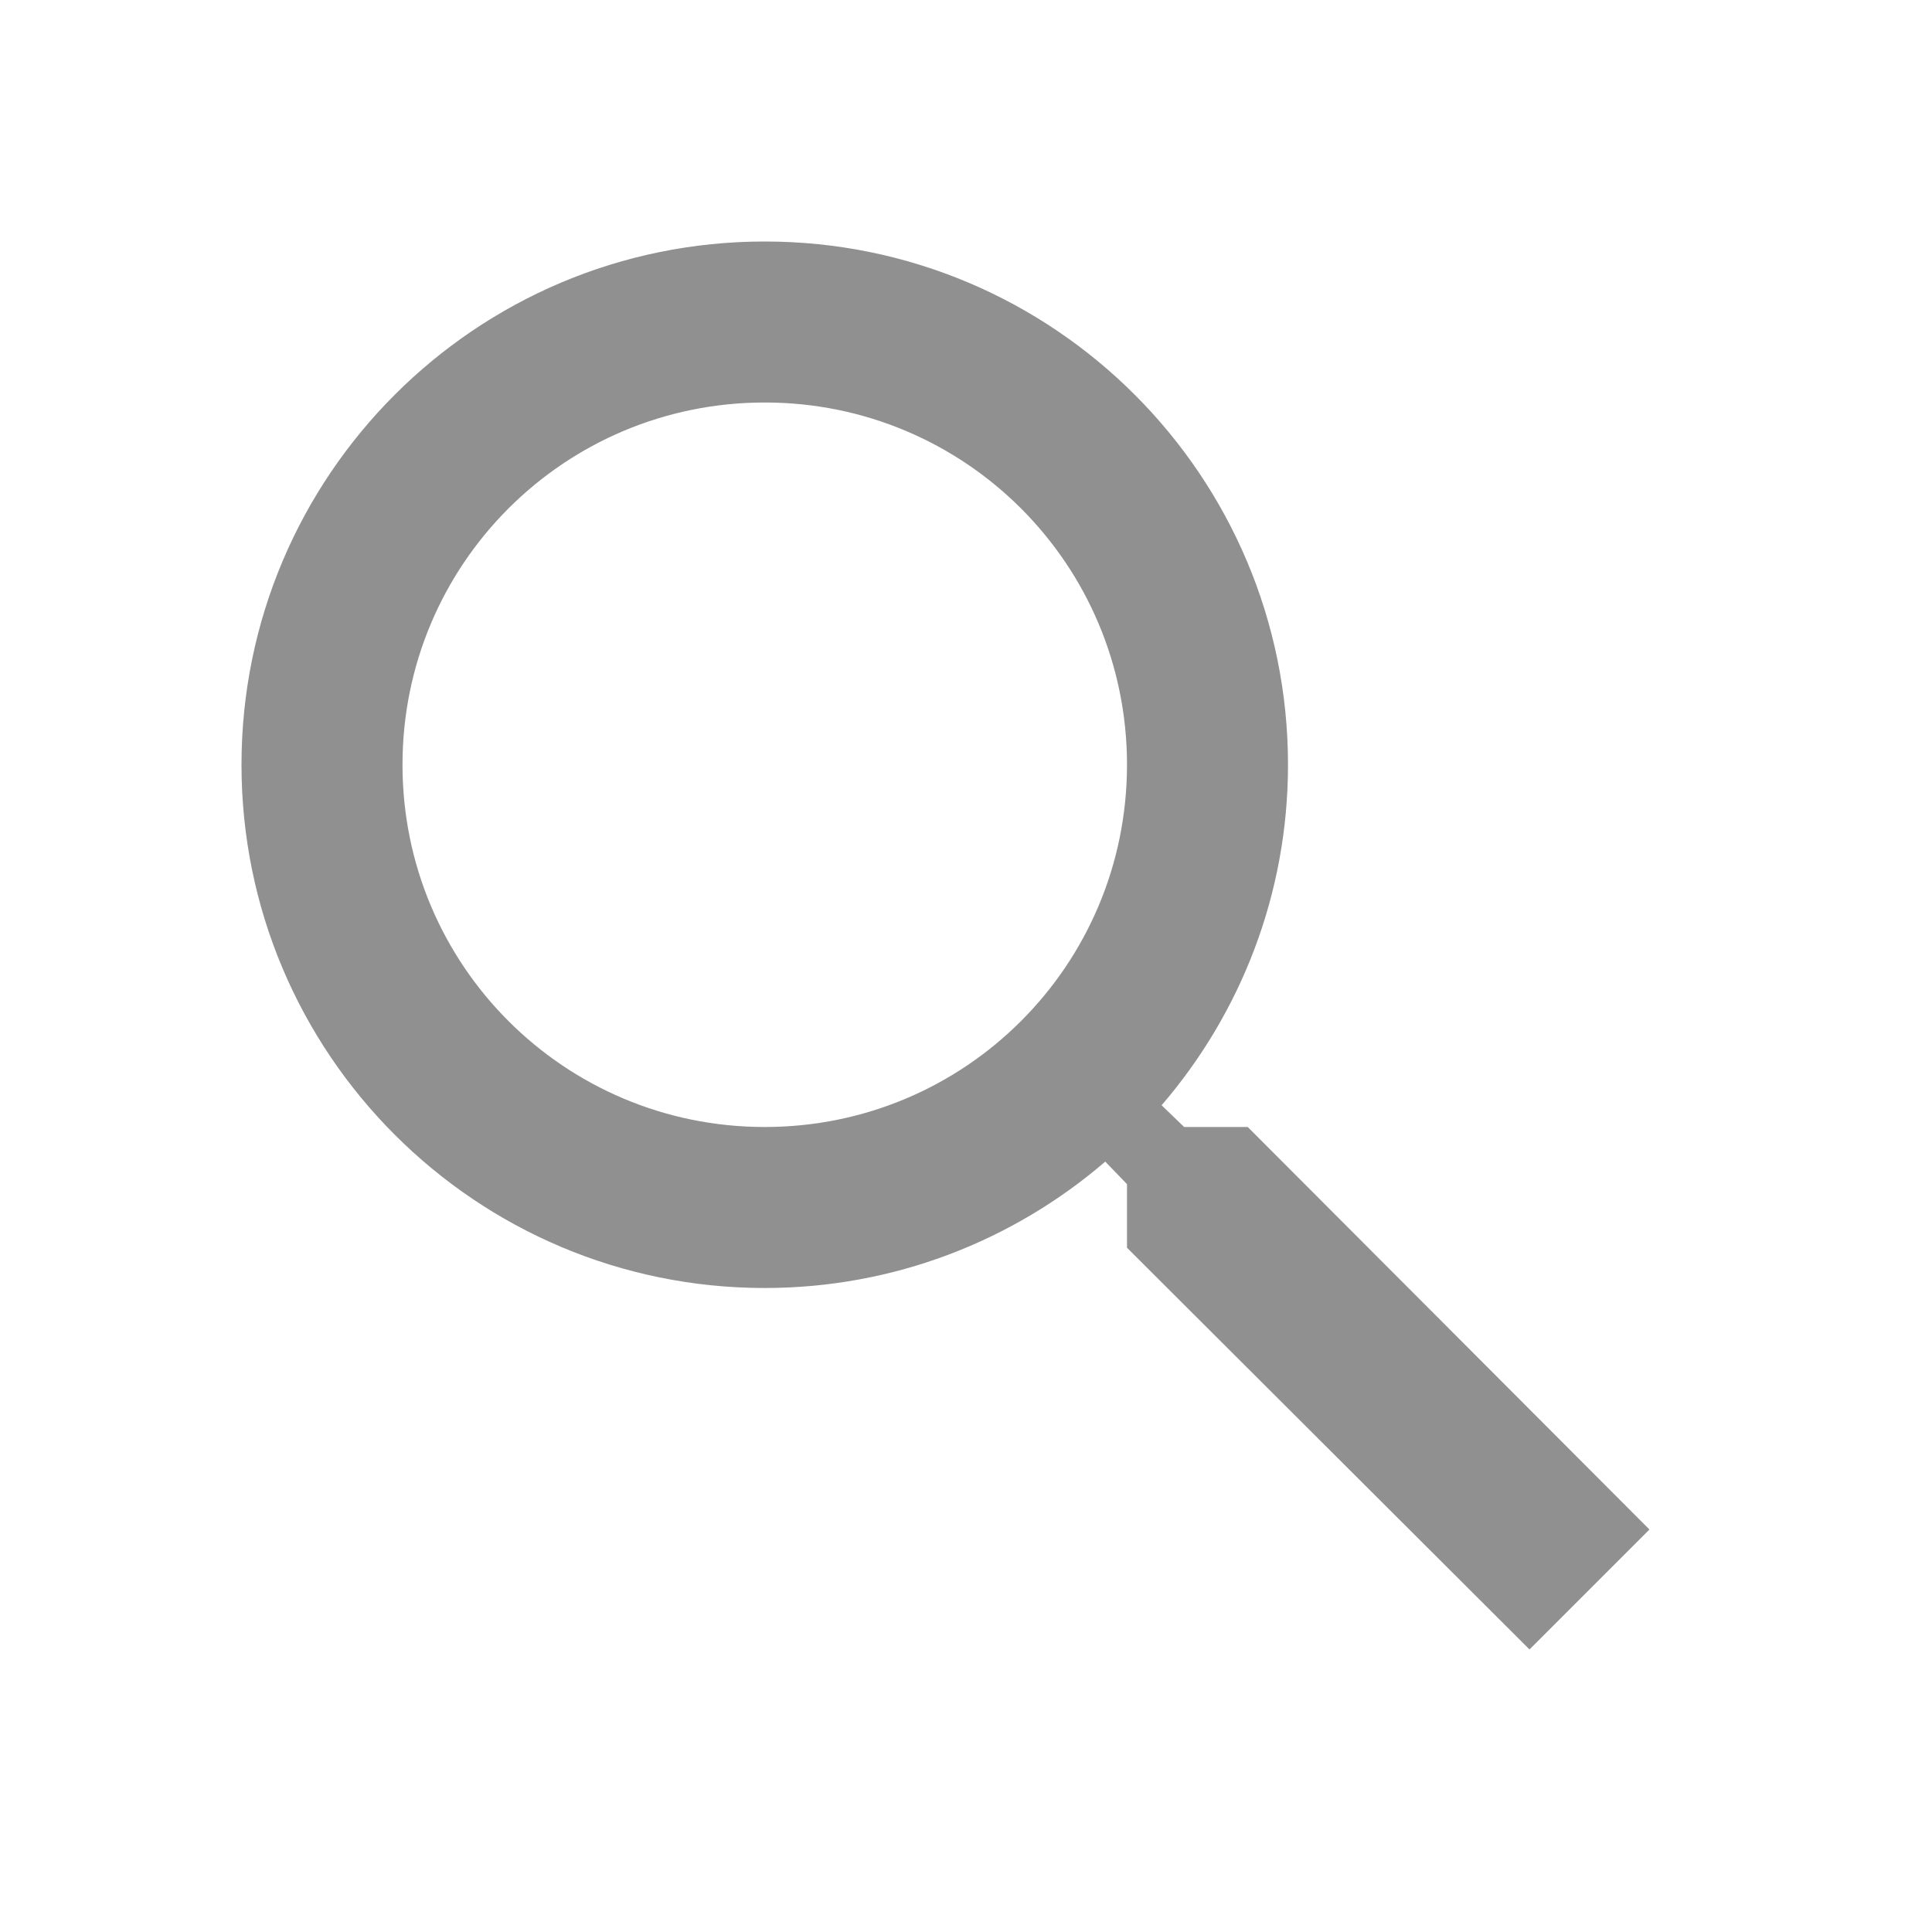
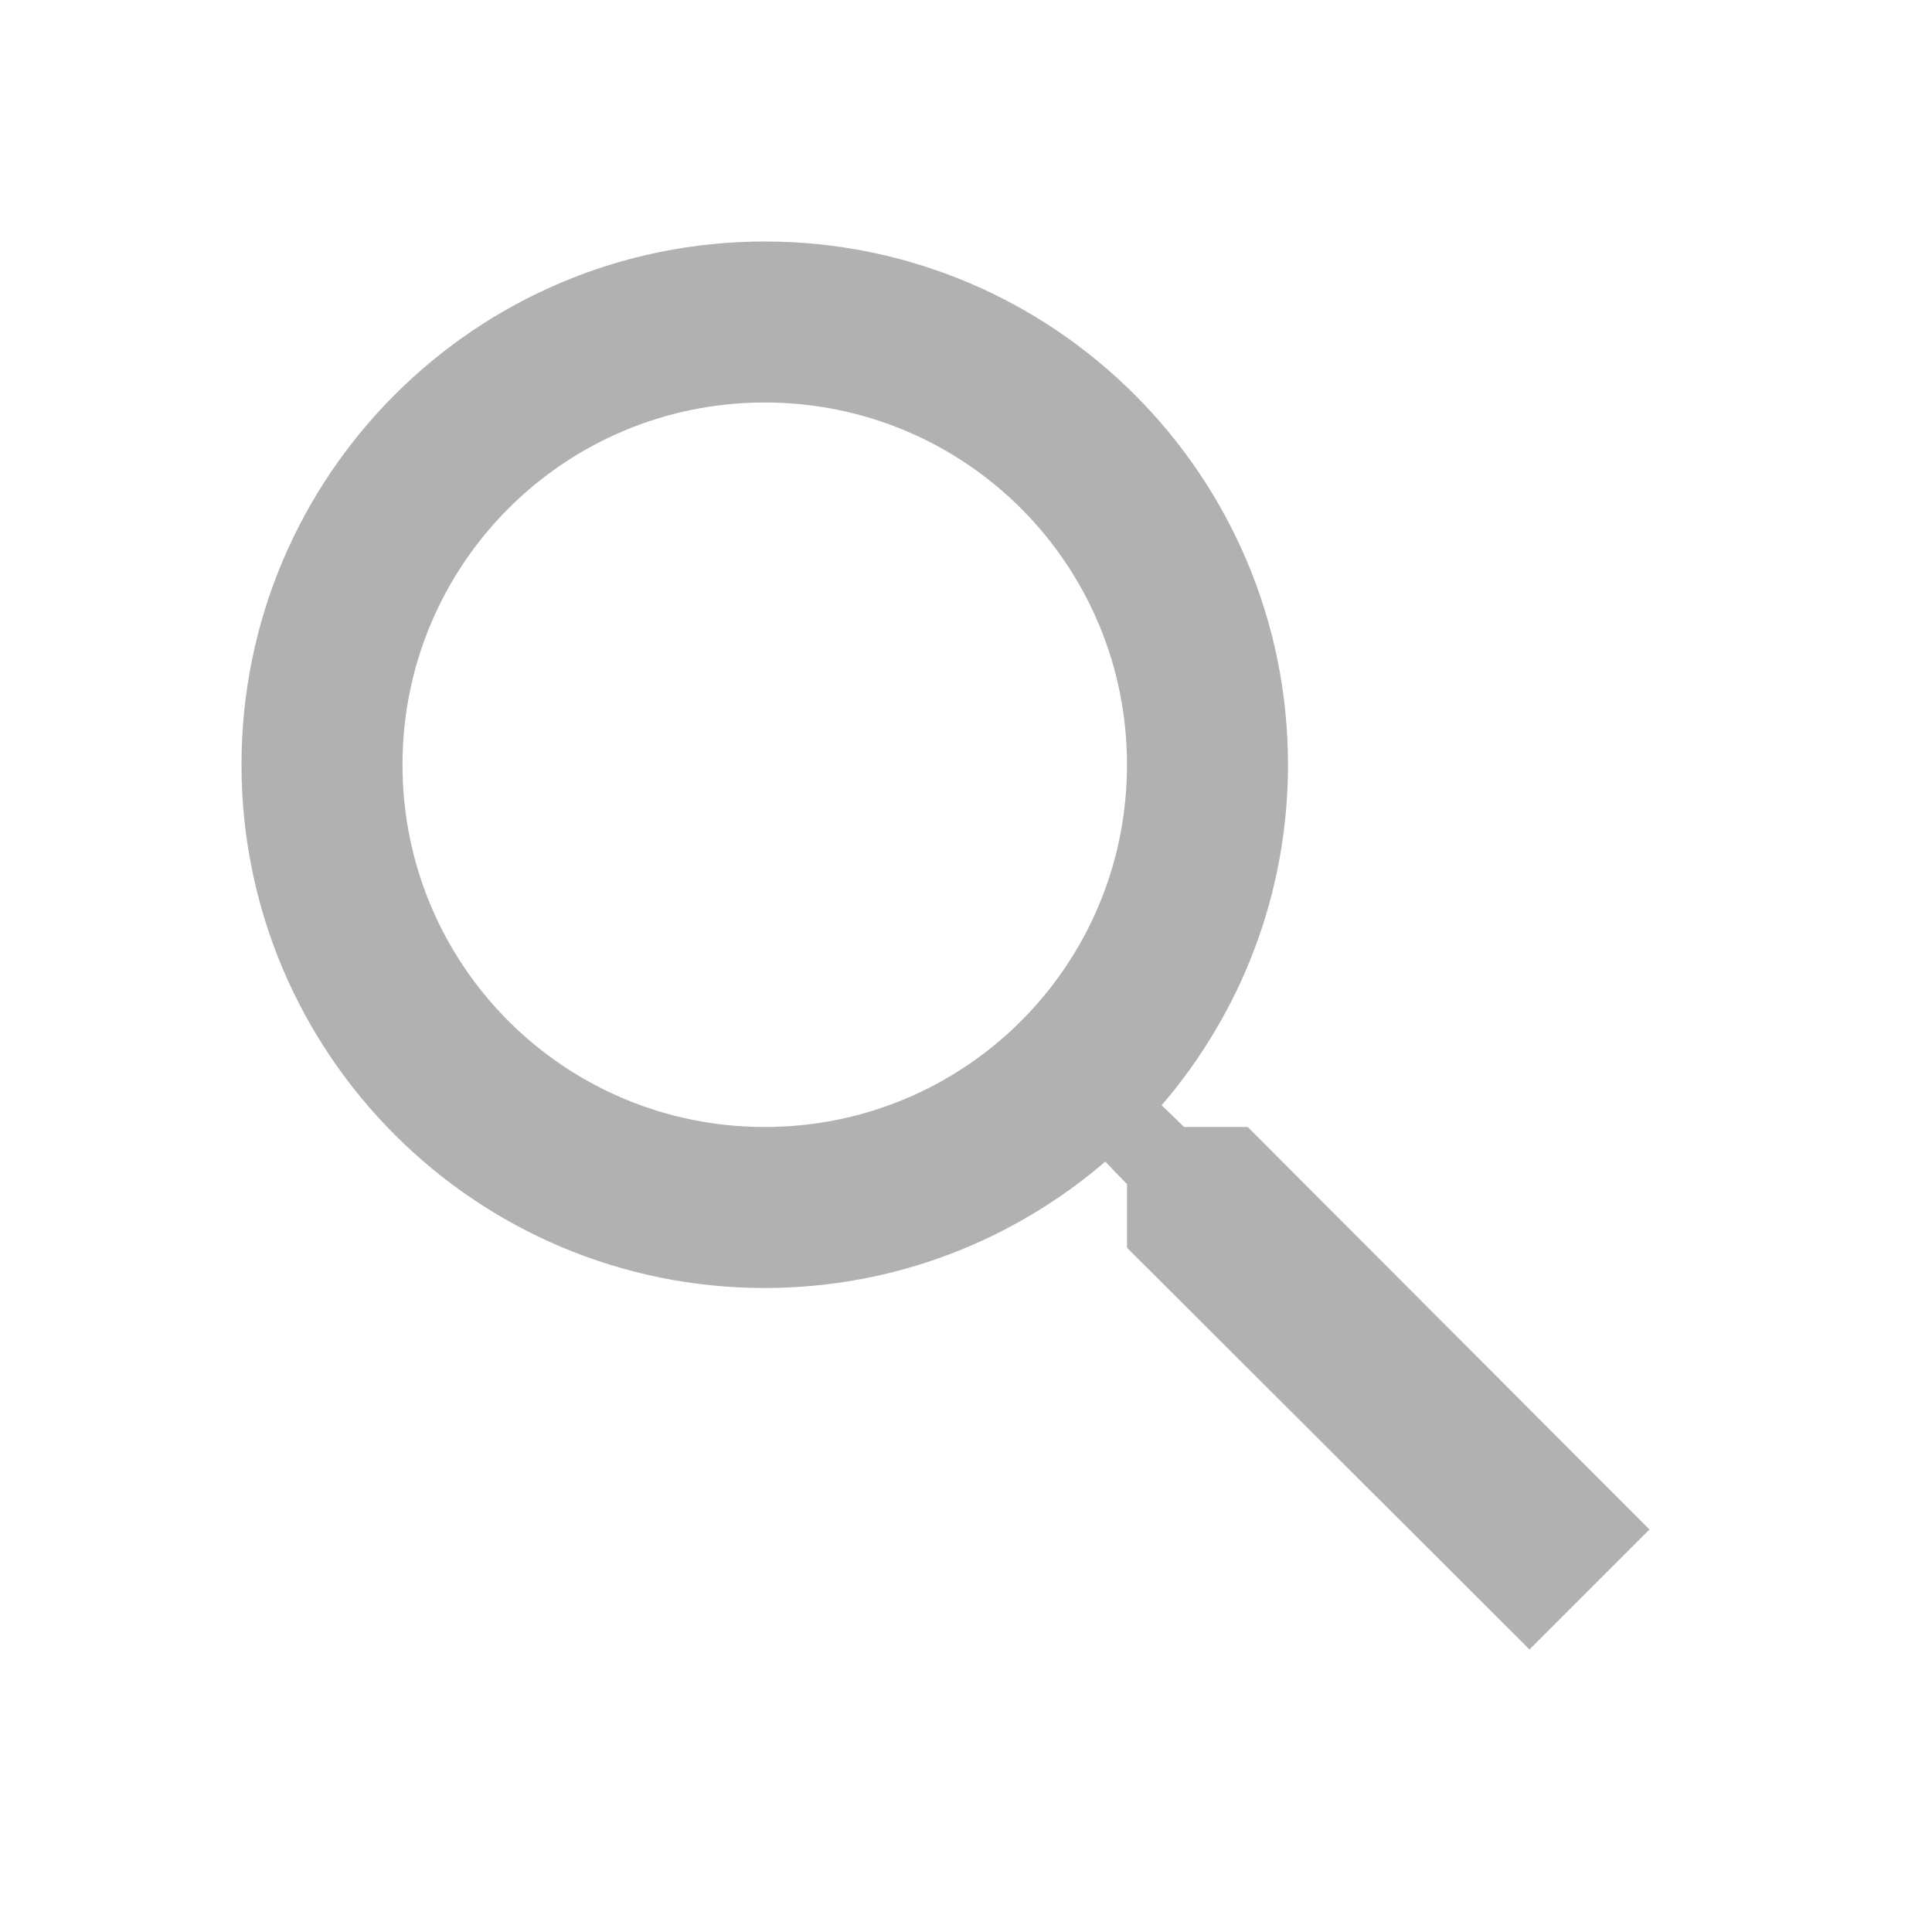
<svg xmlns="http://www.w3.org/2000/svg" width="24" height="24" viewBox="0 0 24 24" fill="none">
-   <path d="M15.5 14H14.71L14.43 13.73C15.41 12.59 16 11.11 16 9.5C16 5.91 13.09 3 9.5 3C5.91 3 3 5.91 3 9.5C3 13.09 5.91 16 9.5 16C11.11 16 12.59 15.41 13.73 14.43L14 14.71V15.5L19 20.49L20.49 19L15.5 14ZM9.5 14C7.01 14 5 11.99 5 9.5C5 7.01 7.01 5 9.5 5C11.99 5 14 7.01 14 9.5C14 11.99 11.99 14 9.5 14Z" fill="#333333" fill-opacity="0.54" />
+   <path d="M15.5 14H14.71L14.43 13.73C15.41 12.59 16 11.11 16 9.5C16 5.91 13.09 3 9.5 3C5.91 3 3 5.91 3 9.5C3 13.09 5.91 16 9.5 16C11.11 16 12.59 15.41 13.73 14.43L14 14.71V15.5L19 20.49L20.49 19L15.5 14V14ZM9.5 14C7.01 14 5 11.99 5 9.5C5 7.01 7.01 5 9.5 5C11.99 5 14 7.01 14 9.5C14 11.99 11.99 14 9.5 14Z" fill="#B1B1B1" />
</svg>
